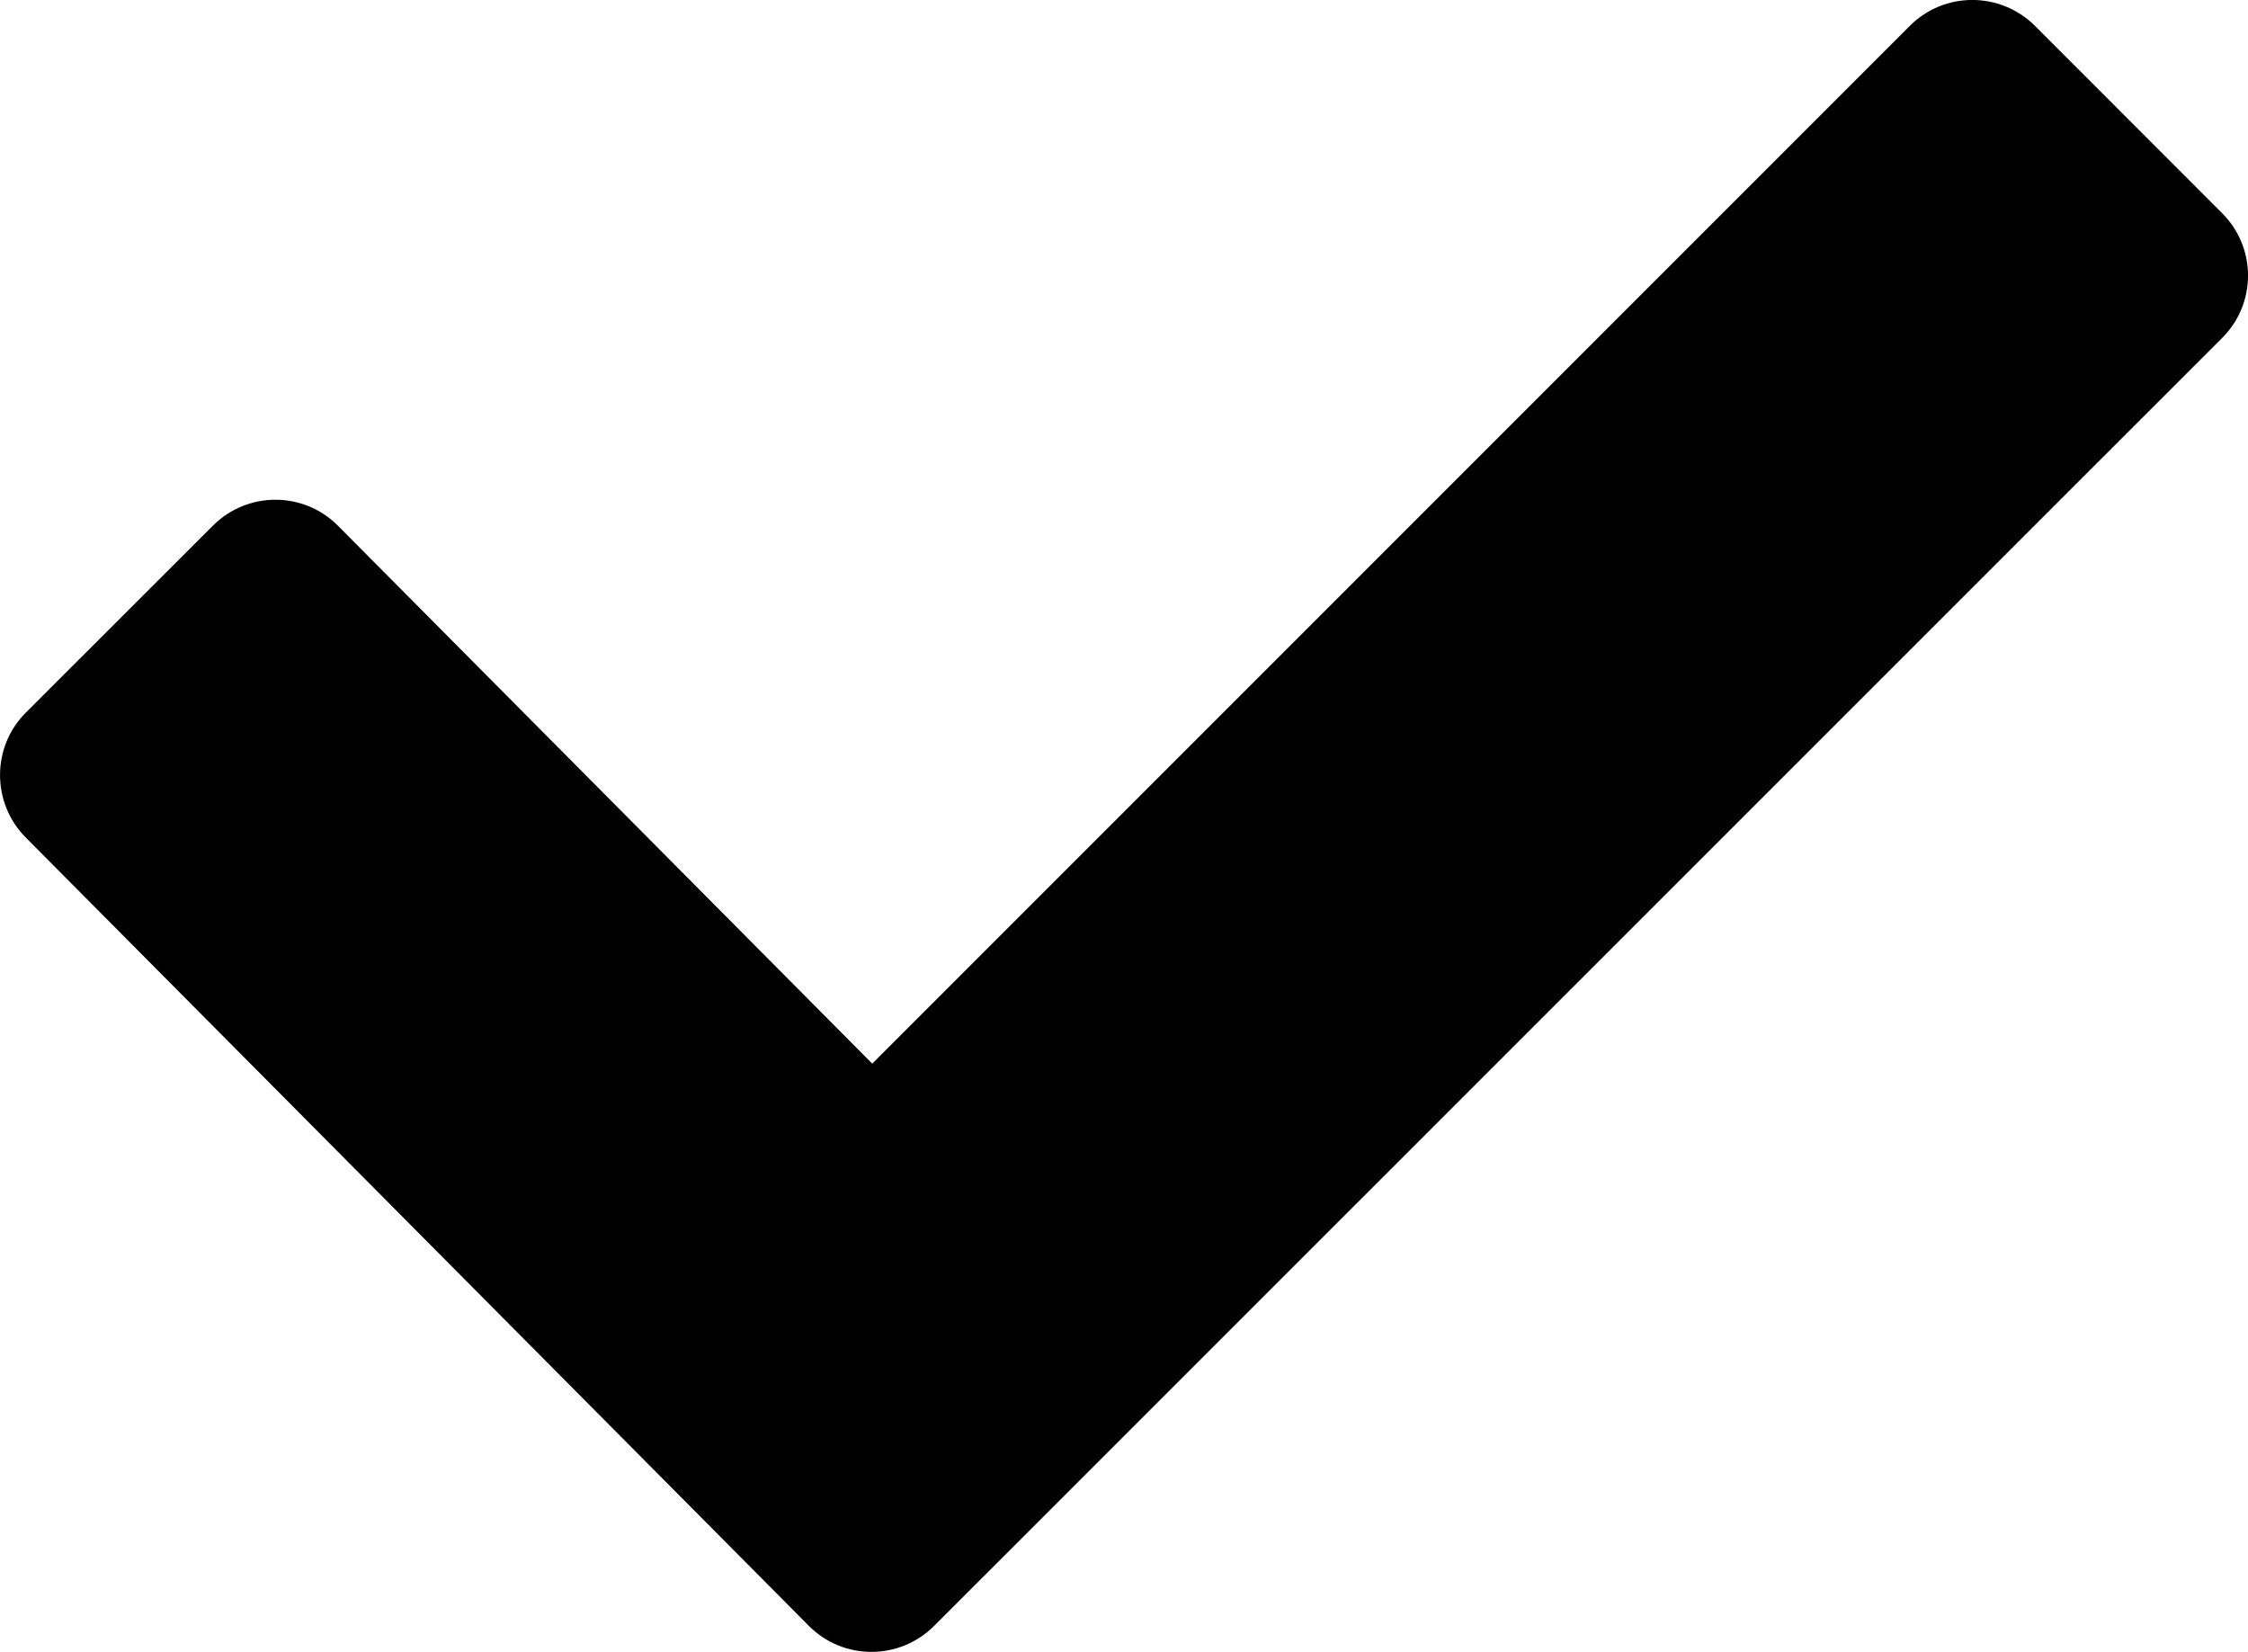
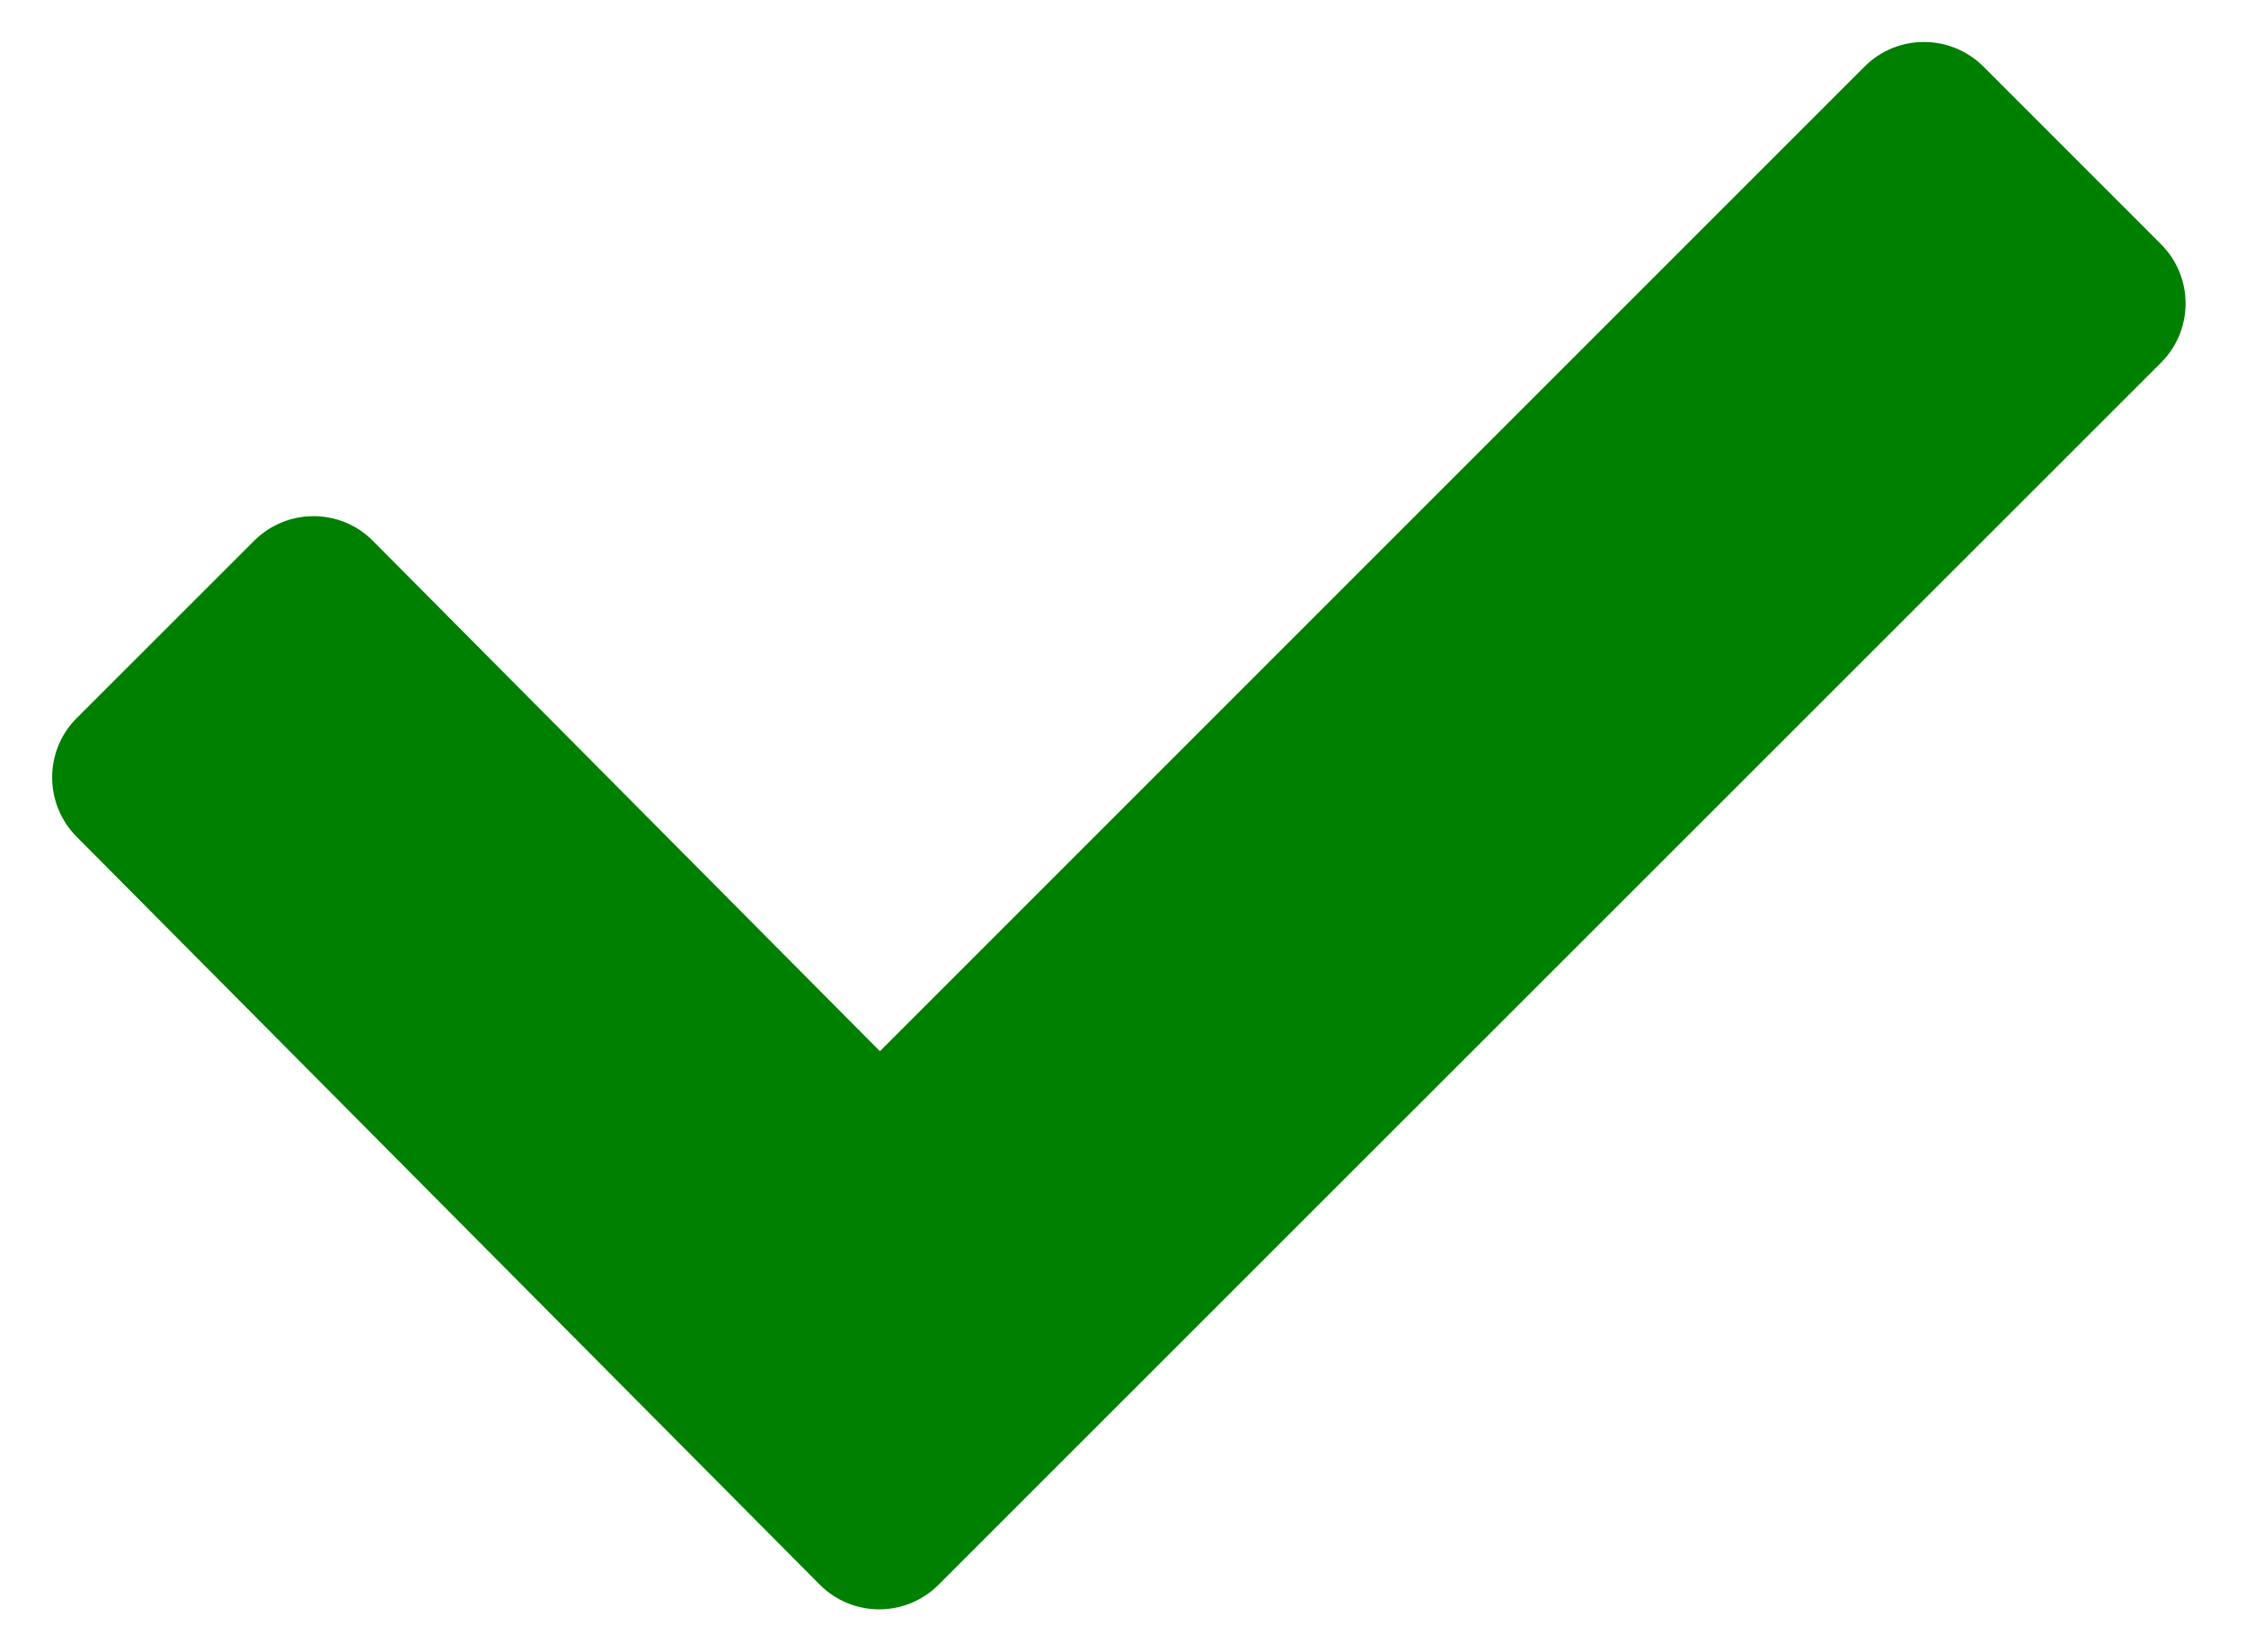
- <svg xmlns="http://www.w3.org/2000/svg" version="1.1" id="Capa_1" x="0px" y="0px" width="32.296px" height="23.73px" viewBox="0 0 32.296 23.73" style="enable-background:new 0 0 32.296 23.73;" xml:space="preserve">
-   <path style="fill:#000000;" d="M31.923,4.856L13.417,23.359c-0.496,0.494-1.299,0.494-1.793,0L0.371,12.032  c-0.494-0.496-0.494-1.302,0-1.795L3.06,7.55c0.496-0.495,1.299-0.495,1.793,0l7.678,7.729L27.439,0.37  c0.494-0.494,1.297-0.494,1.795,0l2.689,2.691C32.421,3.556,32.421,4.362,31.923,4.856z" />
-   <g>
- </g>
-   <g>
- </g>
-   <g>
- </g>
-   <g>
- </g>
-   <g>
- </g>
-   <g>
- </g>
-   <g>
- </g>
-   <g>
- </g>
-   <g>
- </g>
-   <g>
- </g>
-   <g>
- </g>
-   <g>
- </g>
-   <g>
- </g>
-   <g>
- </g>
-   <g>
- </g>
+ <svg xmlns="http://www.w3.org/2000/svg" version="1.1" width="34" height="25">
+   <g id="Layer1" opacity="1">
+     <g id="Shape1">
+       <path id="shapePath1" d="M32.712,5.492 L14.206,23.994 C13.71,24.488 12.907,24.488 12.413,23.994 L1.16,12.668 C0.666,12.171 0.666,11.366 1.16,10.873 L3.849,8.185 C4.345,7.691 5.148,7.691 5.642,8.185 L13.32,15.915 L28.228,1.006 C28.722,0.512 29.525,0.512 30.023,1.006 L32.712,3.696 C33.21,4.191 33.21,4.997 32.712,5.492 Z" style="stroke:none;fill-rule:evenodd;fill:#008000;fill-opacity:1;" />
+     </g>
+   </g>
</svg>
